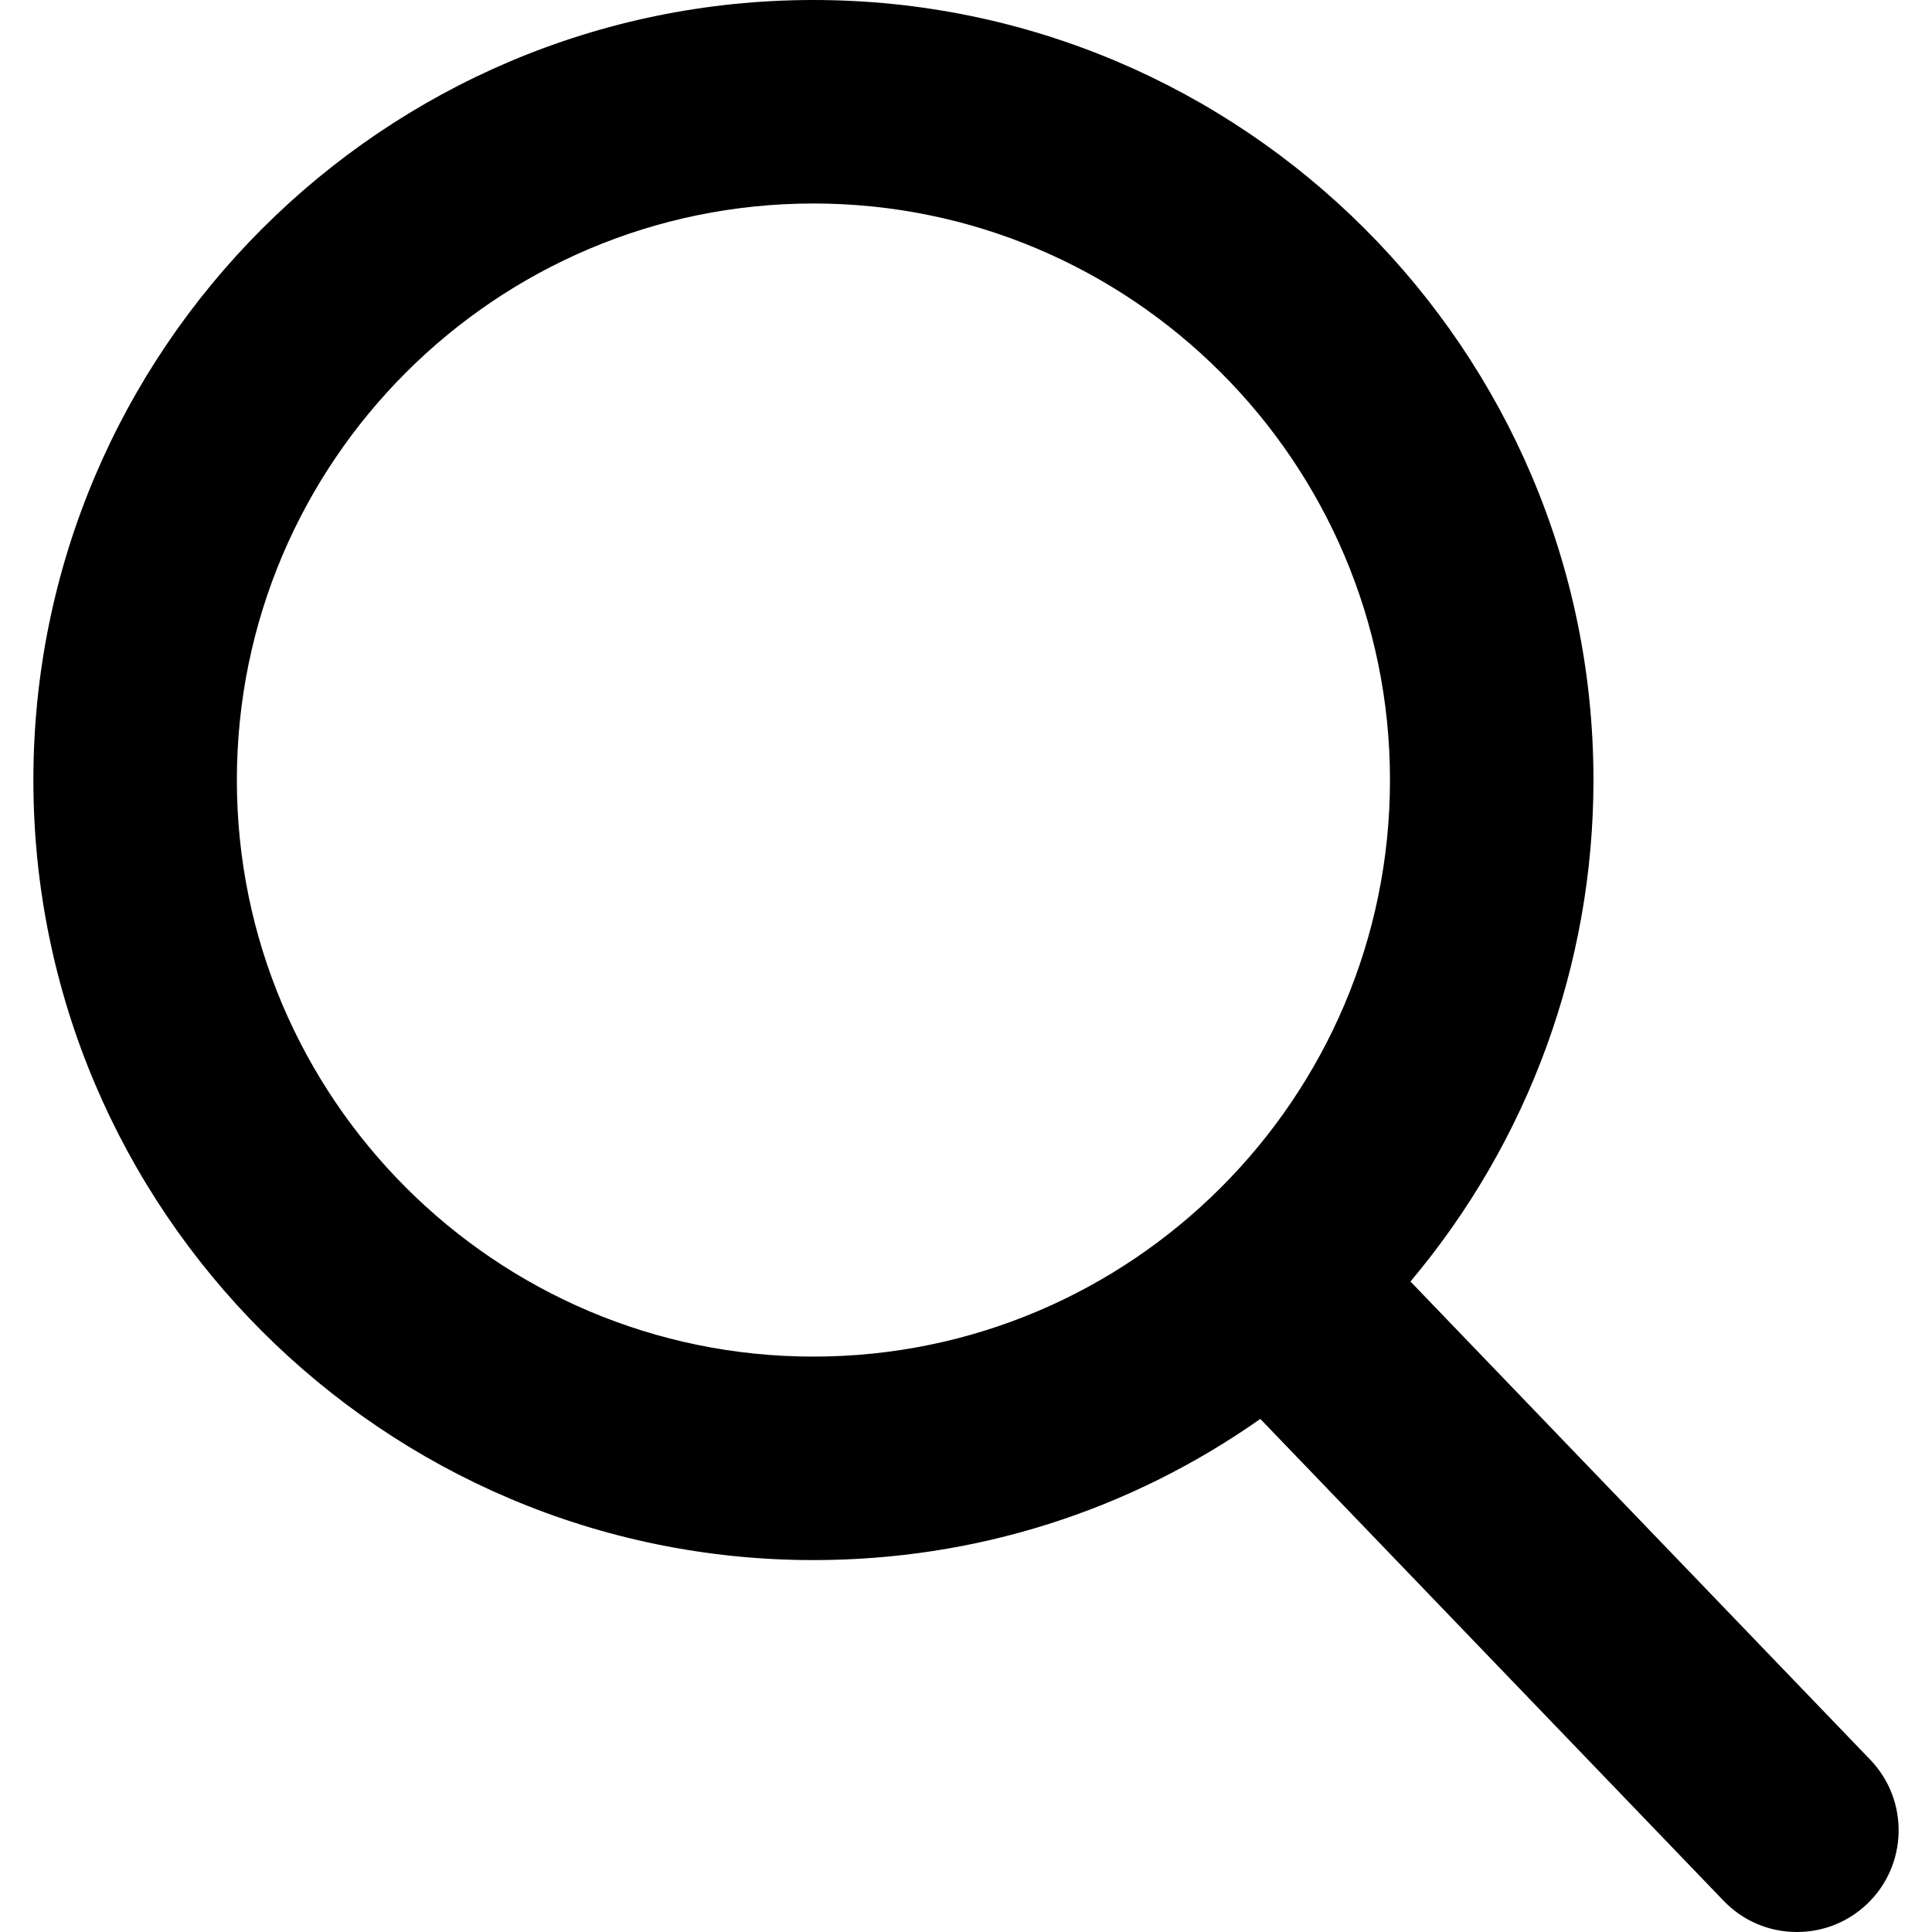
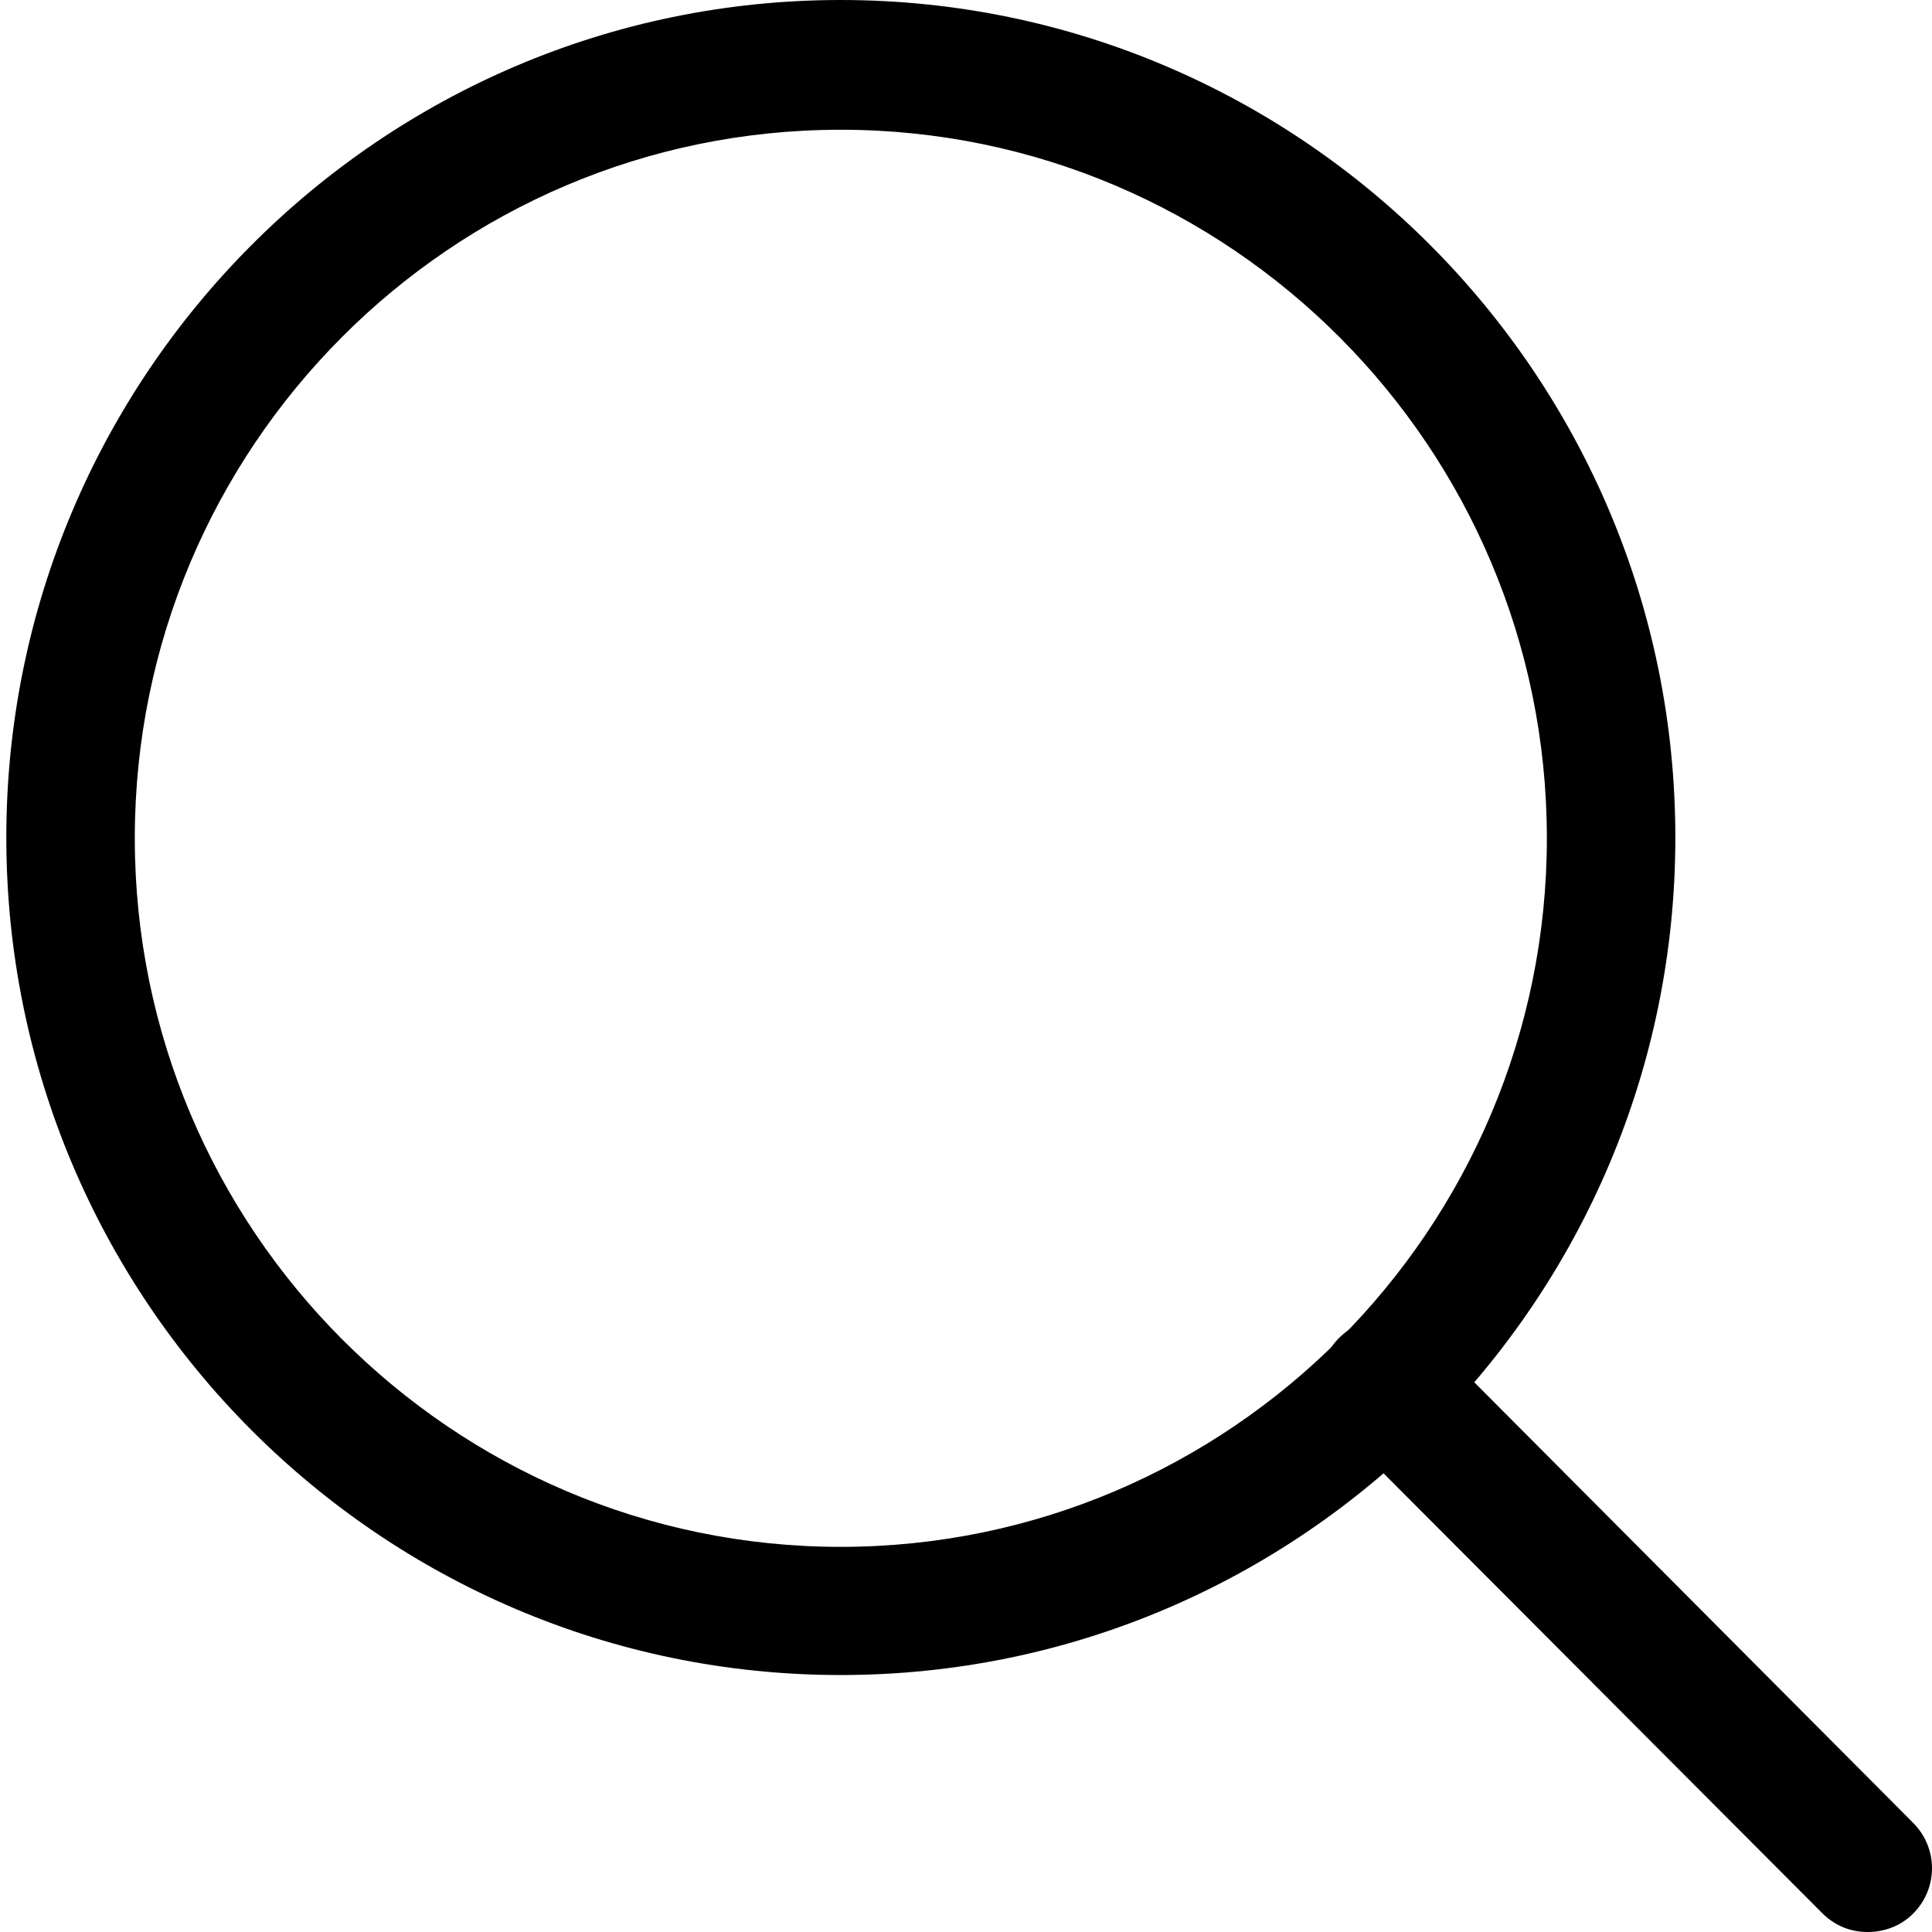
- <svg xmlns="http://www.w3.org/2000/svg" version="1.1" id="Capa_1" x="0px" y="0px" viewBox="0 0 56.966 56.966" style="enable-background:new 0 0 56.966 56.966;" xml:space="preserve">
-   <path d="M55.146,51.887L41.588,37.786c3.486-4.144,5.396-9.358,5.396-14.786c0-12.682-10.318-23-23-23s-23,10.318-23,23  s10.318,23,23,23c4.761,0,9.298-1.436,13.177-4.162l13.661,14.208c0.571,0.593,1.339,0.92,2.162,0.92  c0.779,0,1.518-0.297,2.079-0.837C56.255,54.982,56.293,53.08,55.146,51.887z M23.984,6c9.374,0,17,7.626,17,17s-7.626,17-17,17  s-17-7.626-17-17S14.61,6,23.984,6z" />
-   <g>
- </g>
-   <g>
- </g>
-   <g>
- </g>
-   <g>
- </g>
-   <g>
- </g>
-   <g>
- </g>
-   <g>
- </g>
-   <g>
- </g>
-   <g>
- </g>
-   <g>
- </g>
-   <g>
- </g>
-   <g>
- </g>
-   <g>
- </g>
-   <g>
- </g>
-   <g>
- </g>
+ <svg xmlns="http://www.w3.org/2000/svg" version="1.1" id="Capa_1" x="0px" y="0px" viewBox="56 -56 612 612" style="enable-background:new 56 -56 612 612;" xml:space="preserve">
+   <path d="M322.3,474.6C176.5,474.6,58,355.7,58,209.3C58,63.1,176.5-56,322.3-56S586.7,62.9,586.7,209.3S468.1,474.6,322.3,474.6z   M322.3-14.9C198.9-14.9,98.7,85.7,98.7,209.5S199.1,434,322.3,434S546,333.3,546,209.5S445.6-14.9,322.3-14.9z" />
+   <path d="M647.6,556c-5.3,0-10.3-1.9-14.4-6l-153-153.4c-8-8-8-20.8,0-28.8c8-8,20.8-8,28.8,0l153,153.6c8,8,8,20.8,0,28.8  C658.1,554.1,652.9,556,647.6,556z" />
</svg>
